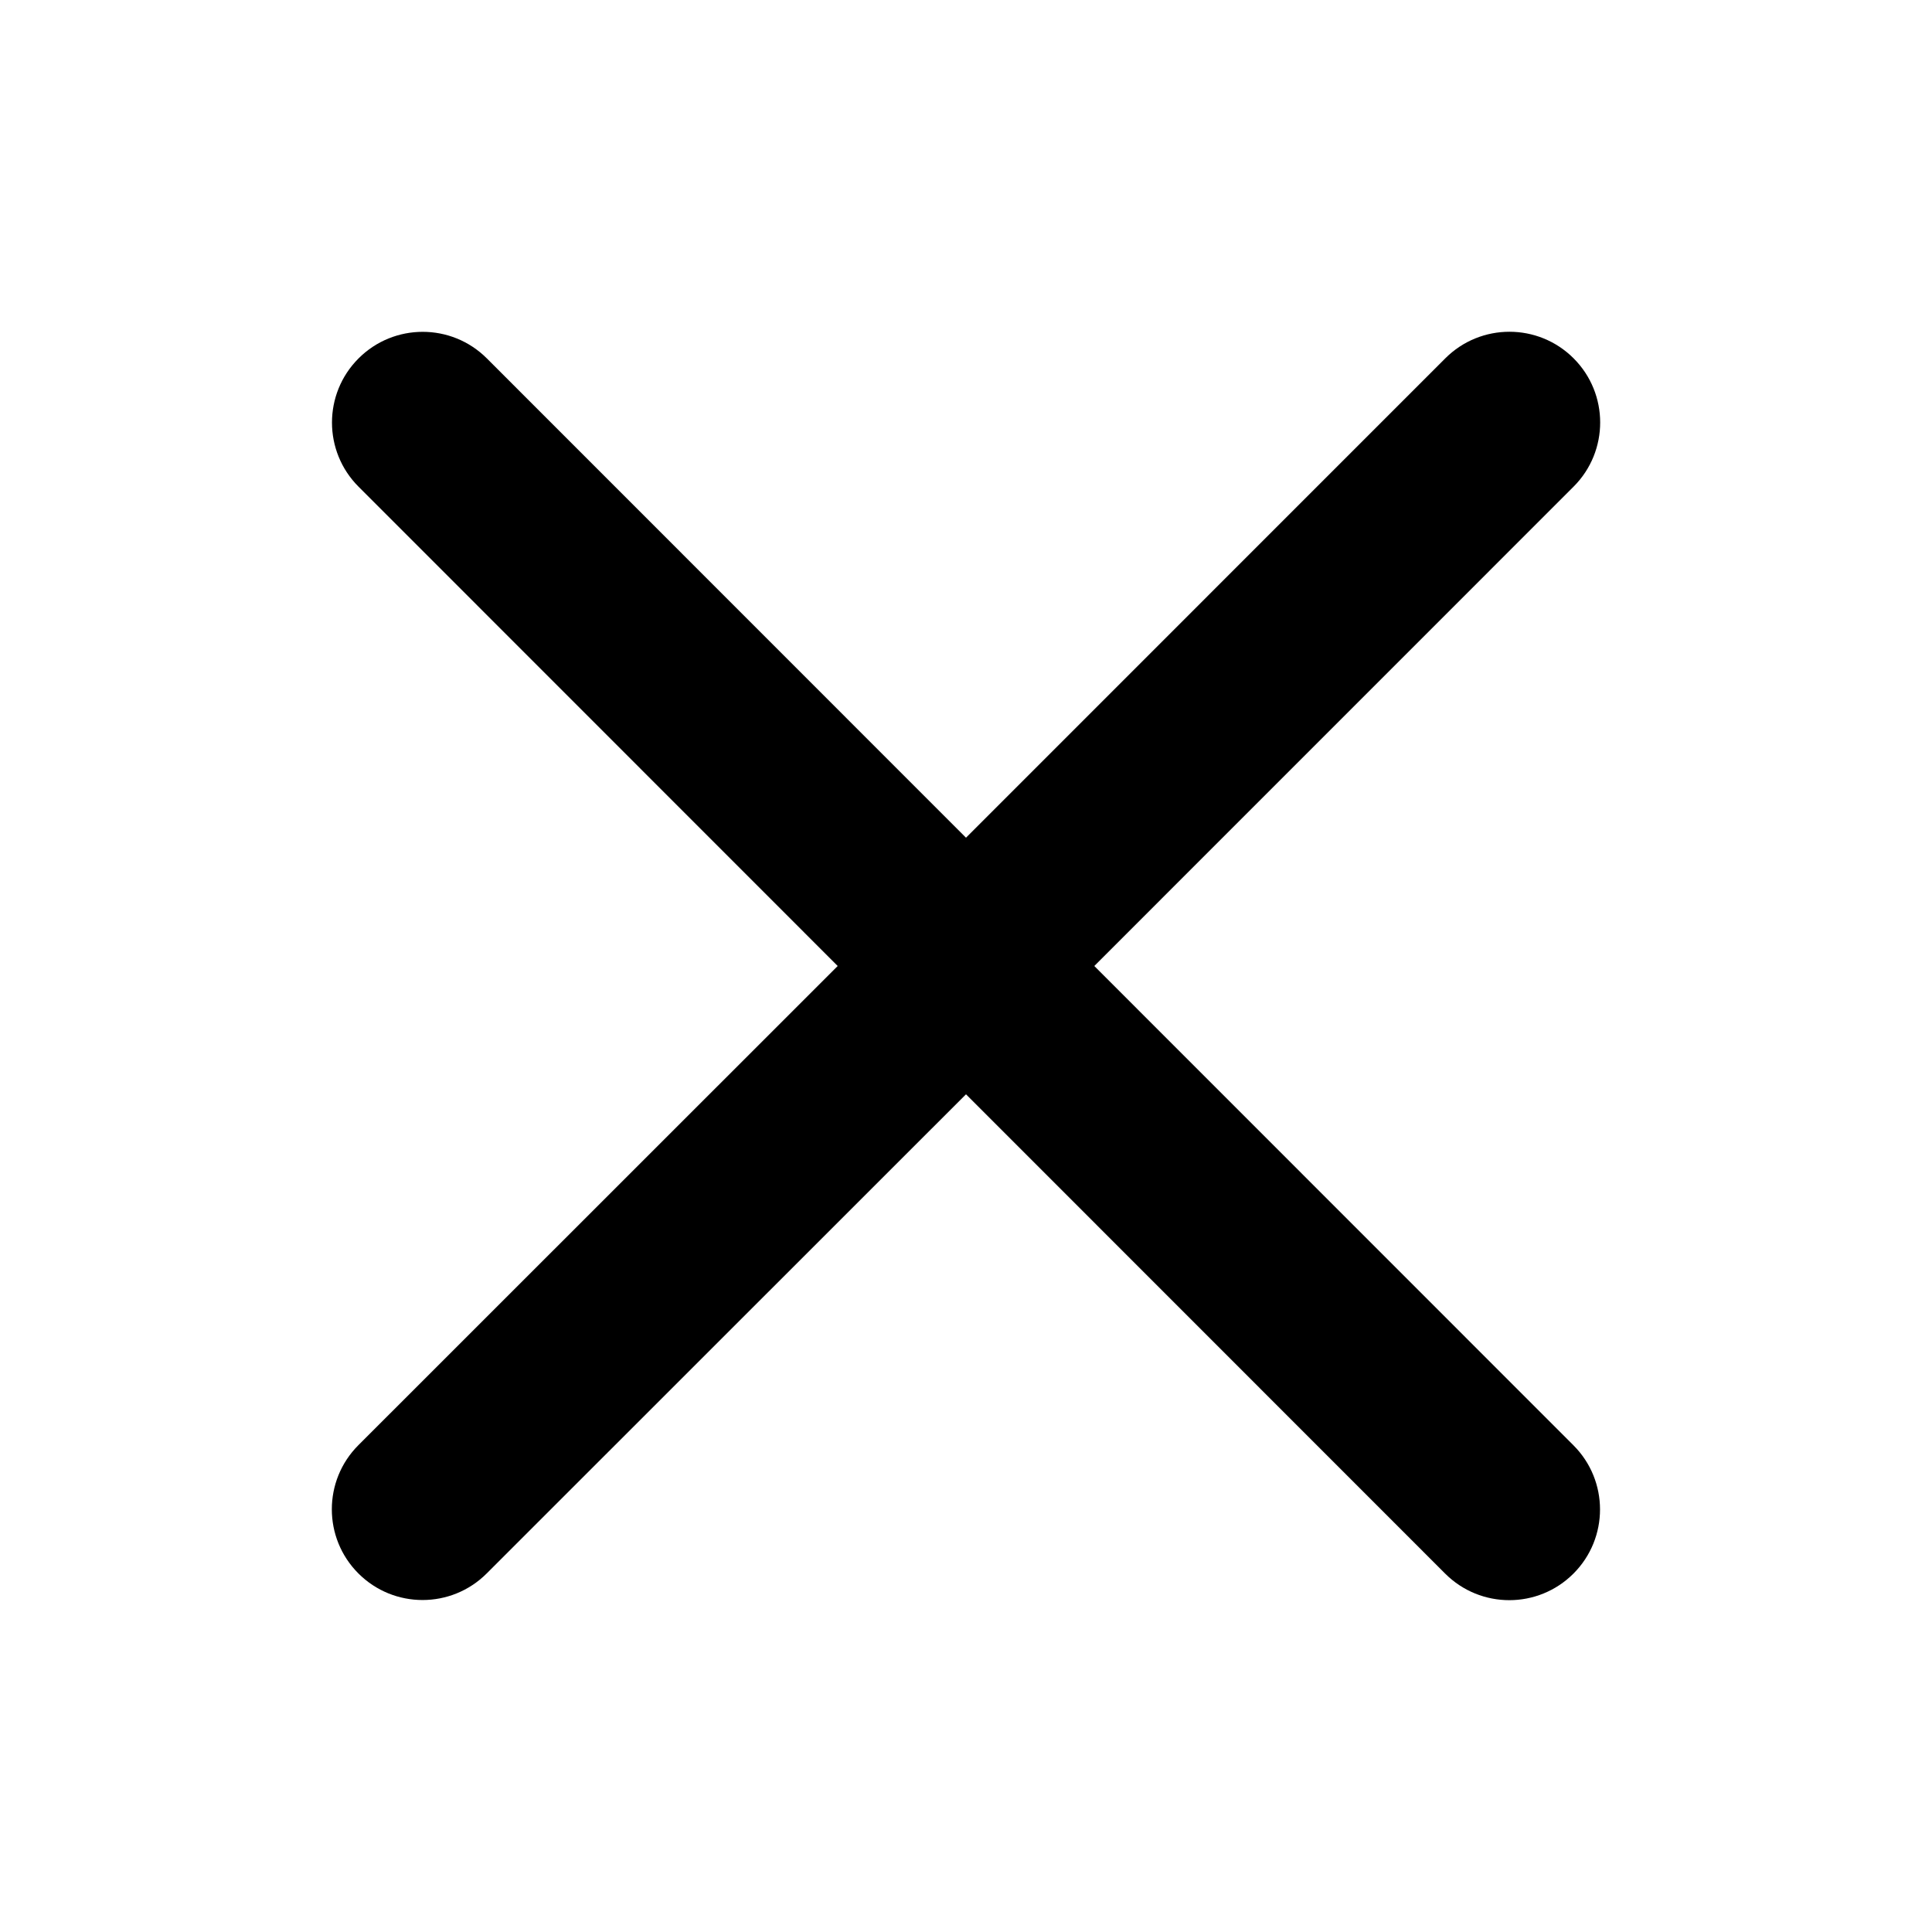
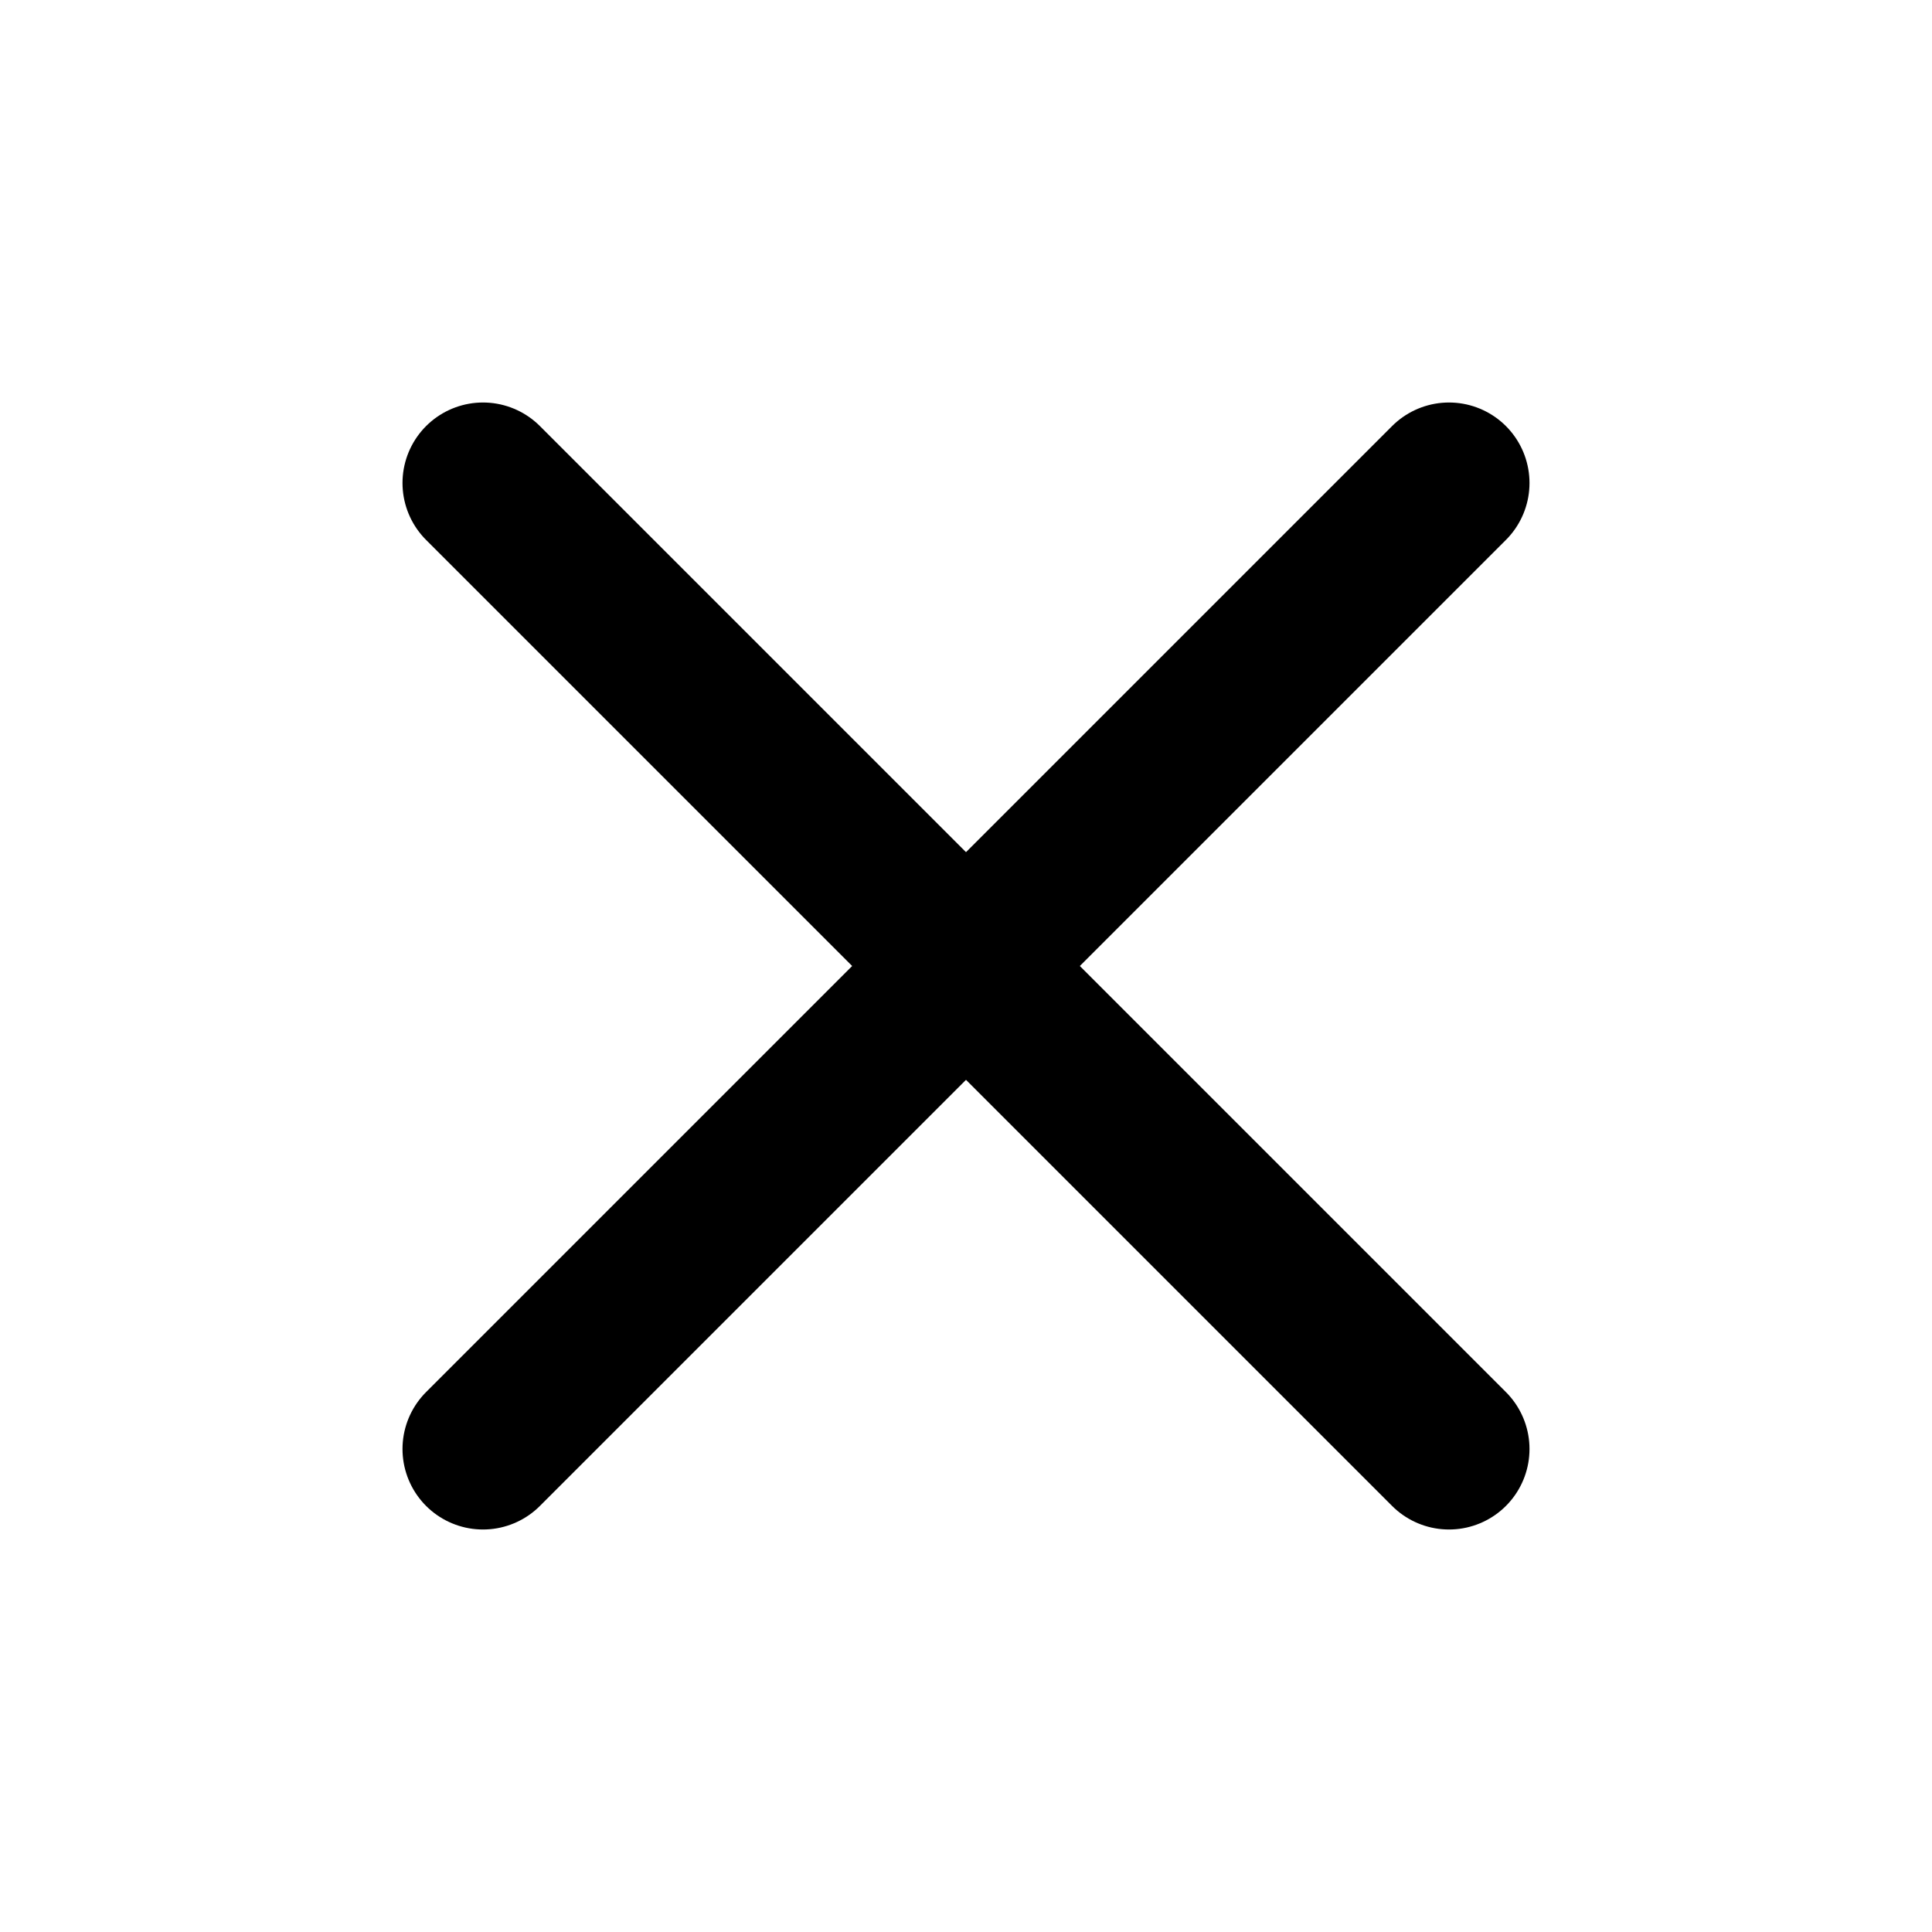
- <svg xmlns="http://www.w3.org/2000/svg" viewBox="0 0 256 256" fill="currentColor">
-   <path d="M208.49,191.51a12,12,0,0,1-17,17L128,145,64.49,208.49a12,12,0,0,1-17-17L111,128,47.51,64.49a12,12,0,0,1,17-17L128,111l63.51-63.52a12,12,0,0,1,17,17L145,128Z" />
+ <svg xmlns="http://www.w3.org/2000/svg" class="lucide lucide-x" width="24" height="24" viewBox="0 0 24 24" fill="none" stroke="currentColor" stroke-width="2" stroke-linecap="round" stroke-linejoin="round">
+   <path d="M18 6 6 18" />
+   <path d="m6 6 12 12" />
</svg>
